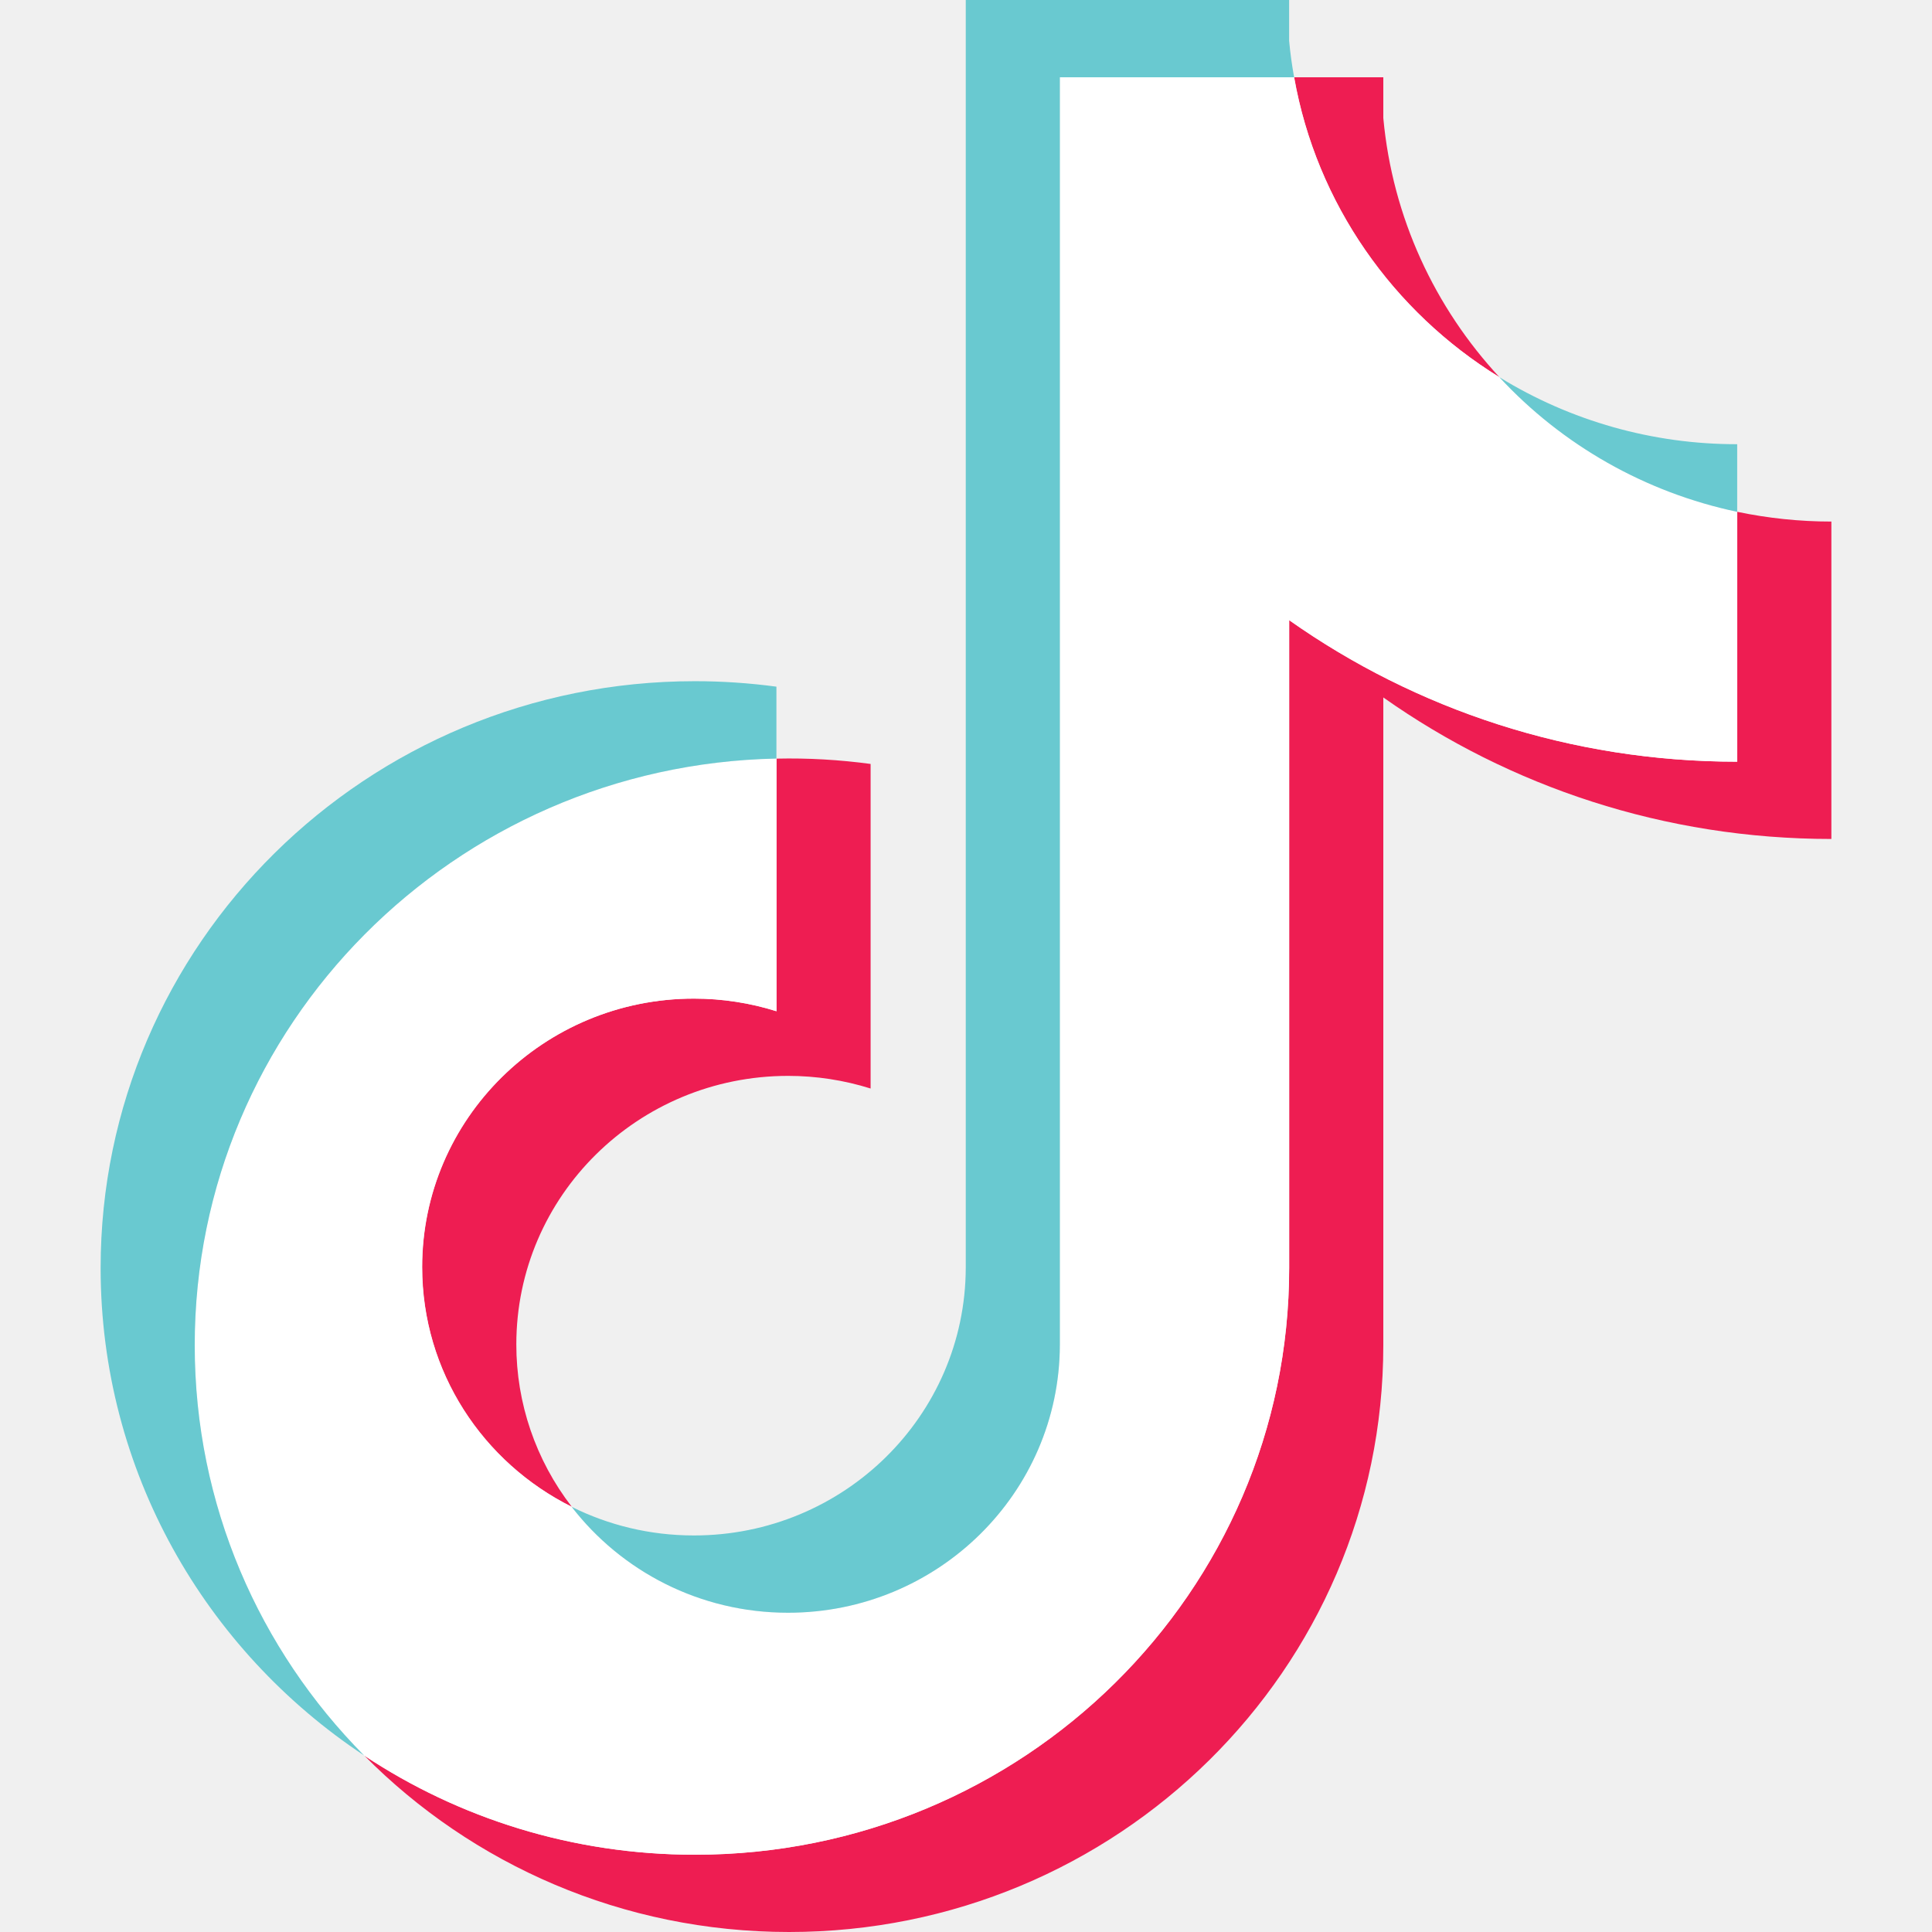
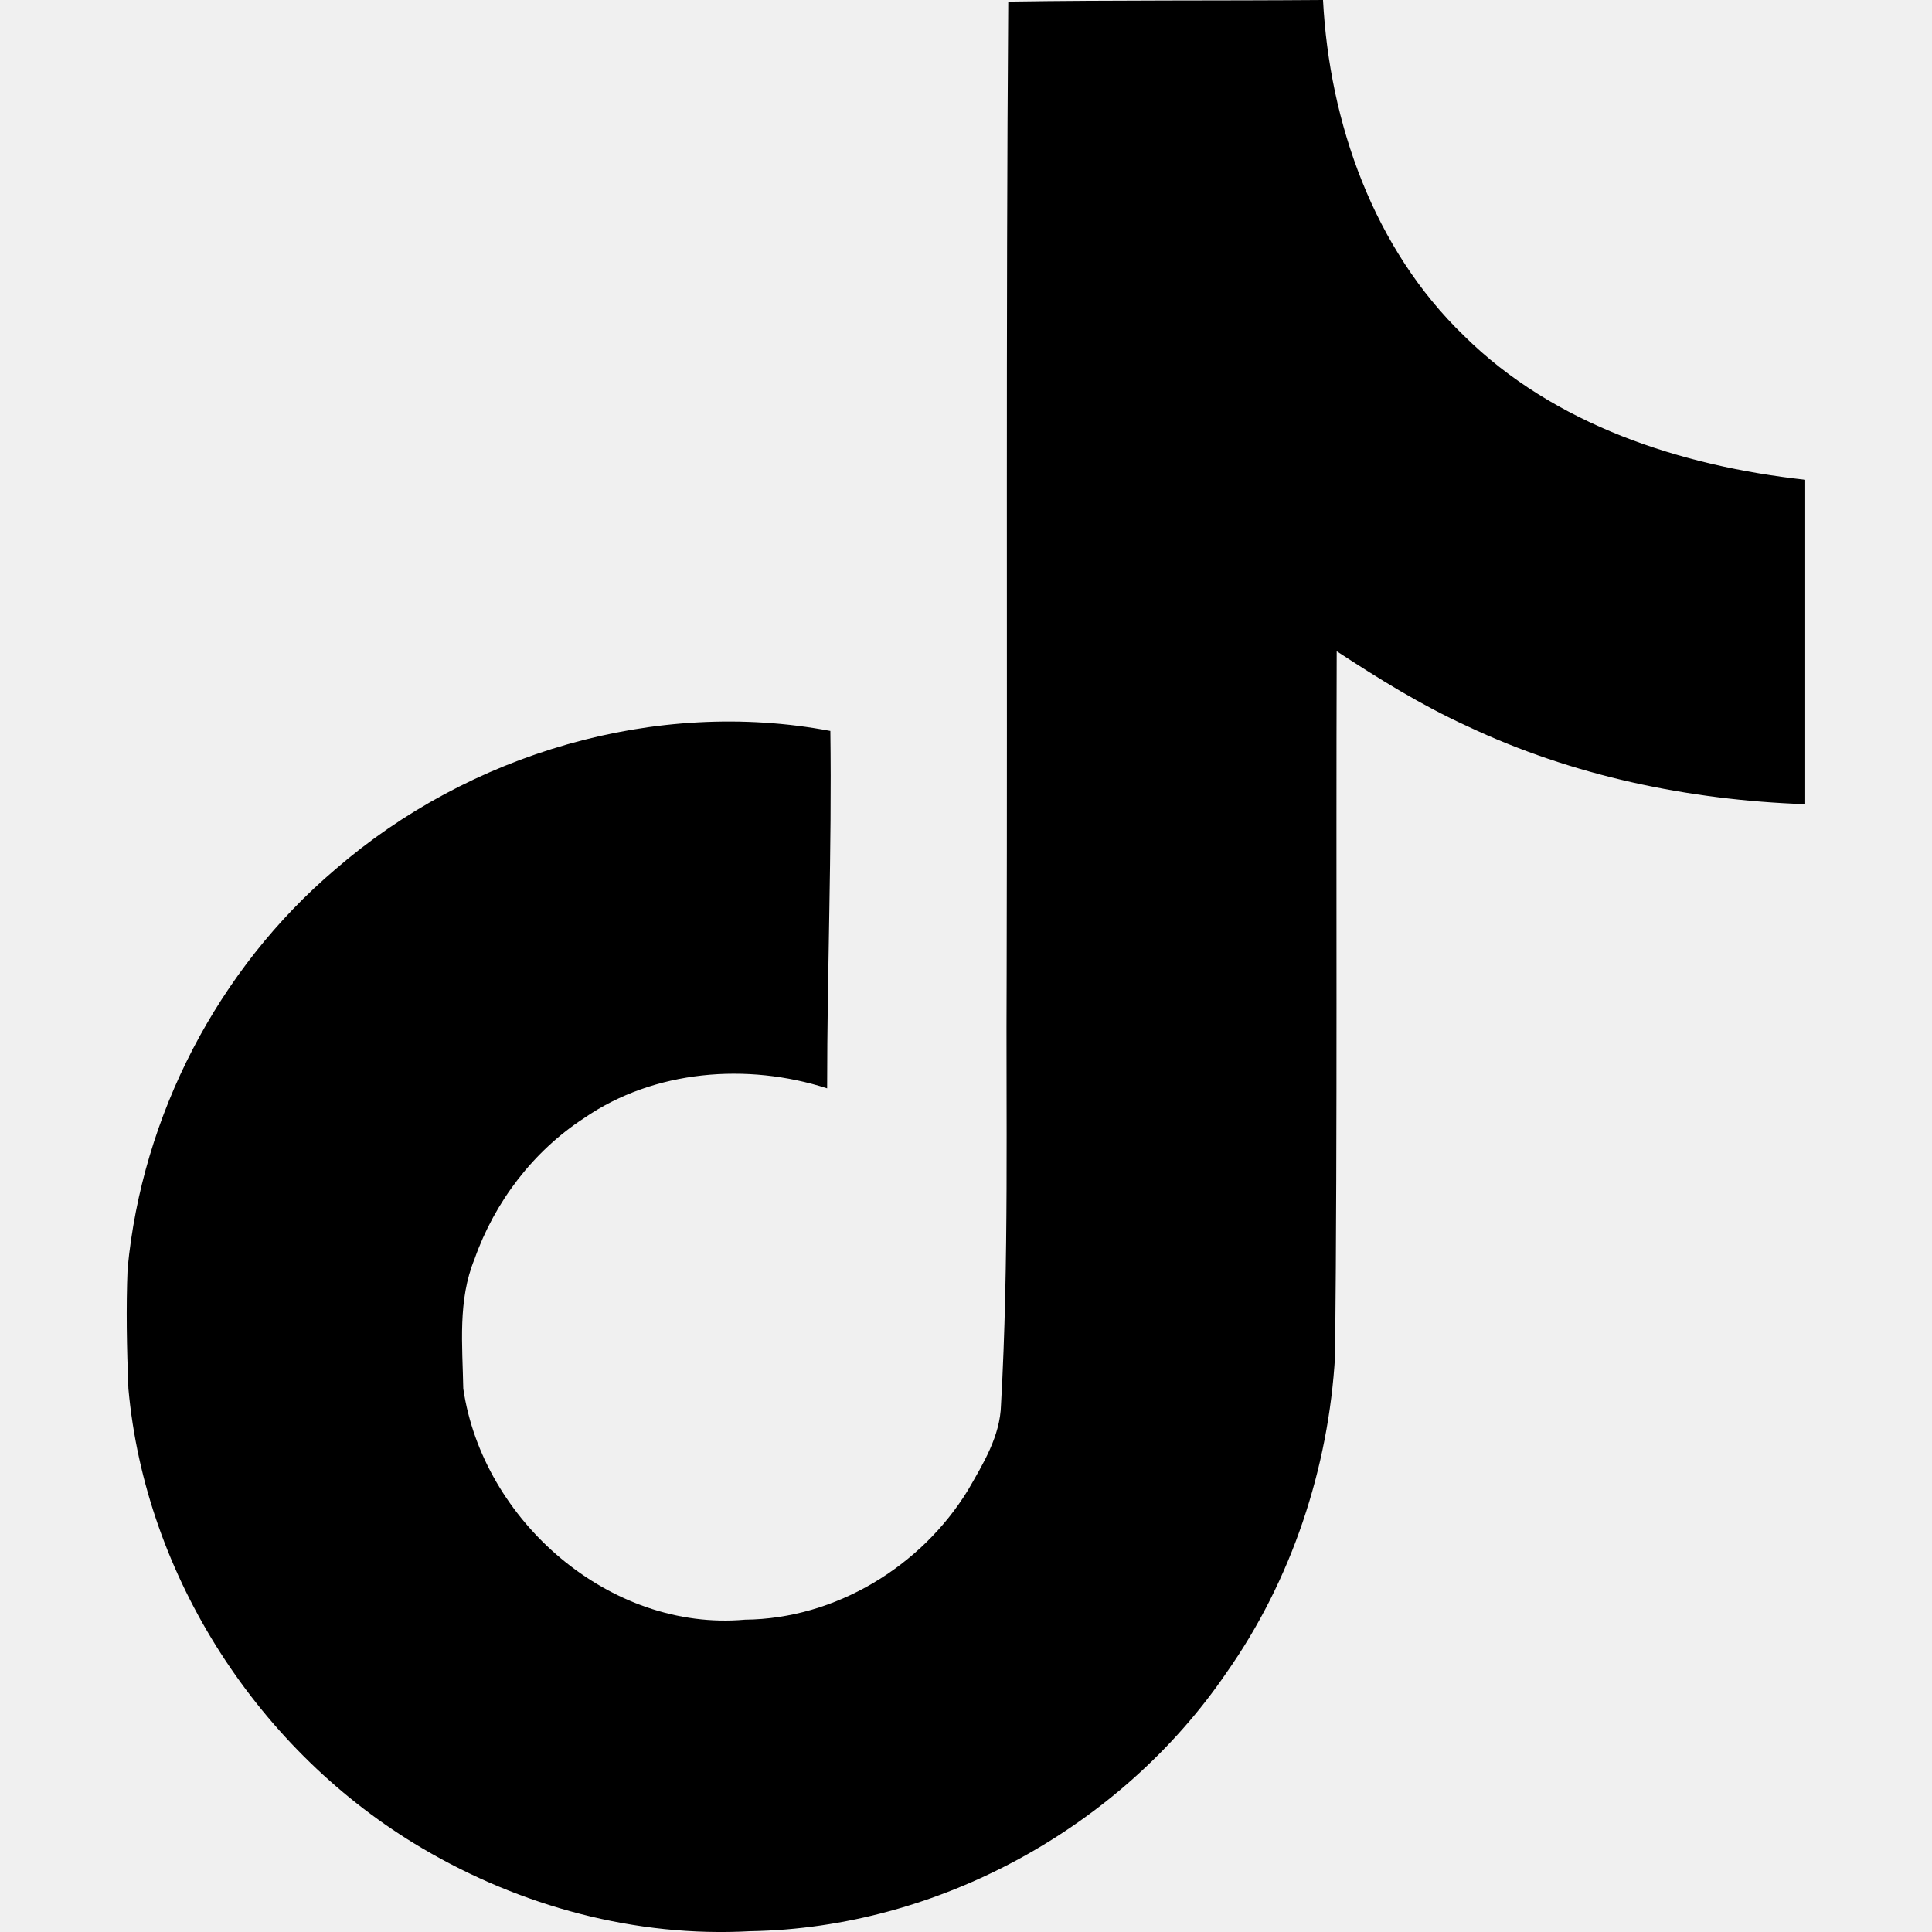
- <svg xmlns="http://www.w3.org/2000/svg" width="24" height="24" viewBox="0 0 24 24" fill="none">
-   <g clip-path="url(#clip0_1432_8779)">
-     <path fill-rule="evenodd" clip-rule="evenodd" d="M17.184 8.664C18.753 9.771 20.675 10.422 22.75 10.422V6.479C22.357 6.479 21.965 6.438 21.581 6.358V9.462C19.506 9.462 17.584 8.811 16.015 7.704V15.751C16.015 19.777 12.71 23.04 8.634 23.04C7.112 23.04 5.698 22.586 4.524 21.807C5.864 23.161 7.734 24 9.802 24C13.879 24 17.184 20.737 17.184 16.711V8.664H17.184ZM18.626 4.685C17.825 3.821 17.298 2.703 17.184 1.467V0.96H16.077C16.355 2.53 17.306 3.872 18.626 4.685V4.685ZM7.103 18.718C6.655 18.138 6.413 17.429 6.414 16.7C6.414 14.858 7.925 13.365 9.791 13.365C10.138 13.365 10.484 13.418 10.815 13.522V9.49C10.428 9.438 10.037 9.415 9.647 9.424V12.562C9.315 12.458 8.969 12.405 8.622 12.405C6.757 12.405 5.245 13.898 5.245 15.74C5.245 17.042 6.001 18.169 7.103 18.718V18.718Z" fill="#EE1D52" />
-     <path fill-rule="evenodd" clip-rule="evenodd" d="M16.014 7.704C17.583 8.811 19.505 9.462 21.58 9.462V6.358C20.421 6.114 19.396 5.517 18.625 4.685C17.305 3.872 16.354 2.53 16.075 0.96H13.166V16.711C13.159 18.547 11.65 20.034 9.789 20.034C8.692 20.034 7.718 19.518 7.101 18.718C5.999 18.169 5.243 17.042 5.243 15.74C5.243 13.898 6.755 12.405 8.62 12.405C8.977 12.405 9.322 12.46 9.645 12.562V9.424C5.64 9.505 2.418 12.737 2.418 16.711C2.418 18.695 3.221 20.493 4.522 21.807C5.697 22.586 7.111 23.04 8.632 23.04C12.709 23.04 16.014 19.777 16.014 15.751V7.704Z" fill="white" />
-     <path fill-rule="evenodd" clip-rule="evenodd" d="M21.58 6.358V5.518C20.535 5.52 19.511 5.231 18.625 4.685C19.41 5.533 20.443 6.118 21.58 6.358V6.358ZM16.076 0.96C16.049 0.81 16.028 0.659 16.014 0.507V0H11.997V15.751C11.991 17.587 10.482 19.074 8.62 19.074C8.074 19.074 7.558 18.946 7.101 18.718C7.718 19.517 8.692 20.034 9.789 20.034C11.65 20.034 13.159 18.547 13.166 16.711V0.96H16.076ZM9.645 9.423V8.53C9.31 8.485 8.971 8.462 8.632 8.462C4.555 8.462 1.25 11.726 1.25 15.751C1.25 18.274 2.549 20.499 4.523 21.807C3.221 20.493 2.419 18.695 2.419 16.711C2.419 12.737 5.64 9.505 9.645 9.423V9.423Z" fill="#69C9D0" />
-   </g>
-   <defs>
-     <clipPath id="clip0_1432_8779">
-       <rect width="24" height="24" fill="white" />
-     </clipPath>
-   </defs>
+ <svg xmlns="http://www.w3.org/2000/svg" fill="#000000" role="img" viewBox="0 0 24 24">
+   <path d="M12.525.02c1.31-.02 2.61-.01 3.91-.02.08 1.53.63 3.09 1.75 4.17 1.12 1.11 2.7 1.62 4.24 1.79v4.03c-1.44-.05-2.89-.35-4.2-.97-.57-.26-1.1-.59-1.62-.93-.01 2.92.01 5.84-.02 8.75-.08 1.4-.54 2.79-1.35 3.94-1.31 1.92-3.58 3.17-5.91 3.21-1.43.08-2.86-.31-4.08-1.03-2.02-1.19-3.44-3.37-3.65-5.71-.02-.5-.03-1-.01-1.49.18-1.9 1.12-3.72 2.58-4.96 1.66-1.44 3.98-2.13 6.15-1.72.02 1.48-.04 2.96-.04 4.44-.99-.32-2.15-.23-3.02.37-.63.41-1.11 1.04-1.36 1.75-.21.51-.15 1.07-.14 1.61.24 1.64 1.82 3.02 3.5 2.87 1.12-.01 2.19-.66 2.77-1.61.19-.33.4-.67.41-1.06.1-1.79.06-3.57.07-5.36.01-4.03-.01-8.05.02-12.07z" />
</svg>
